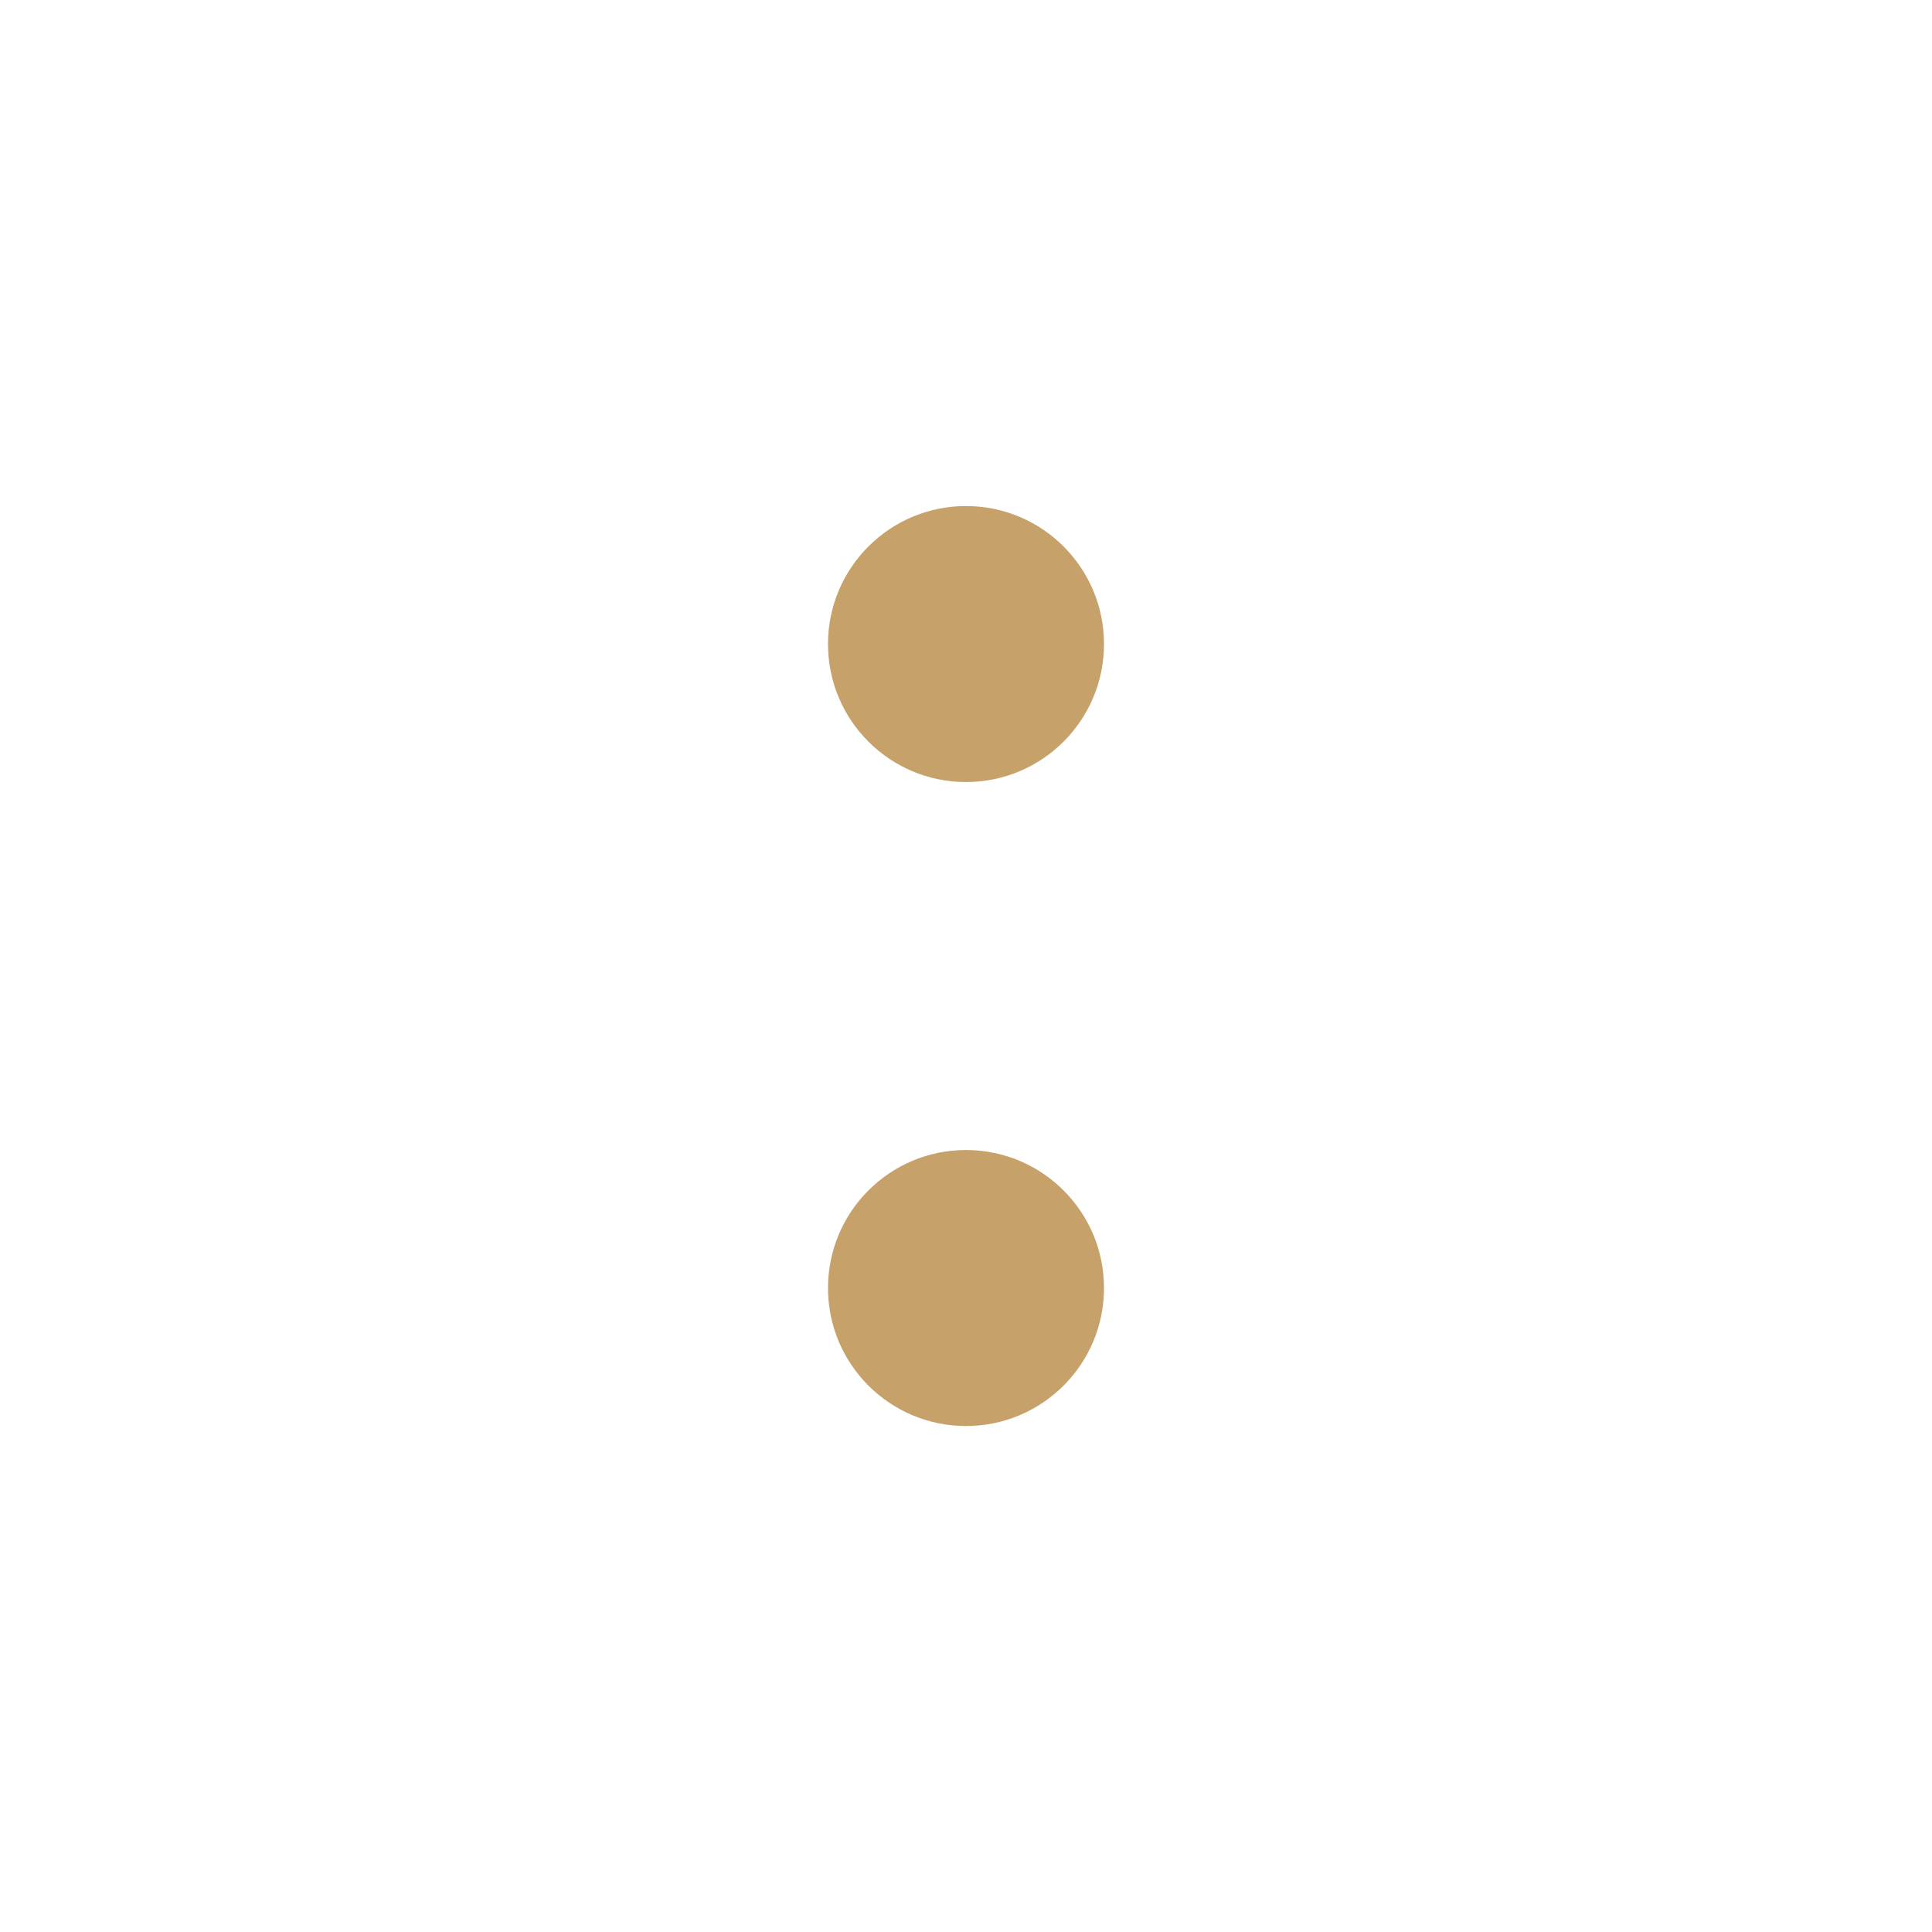
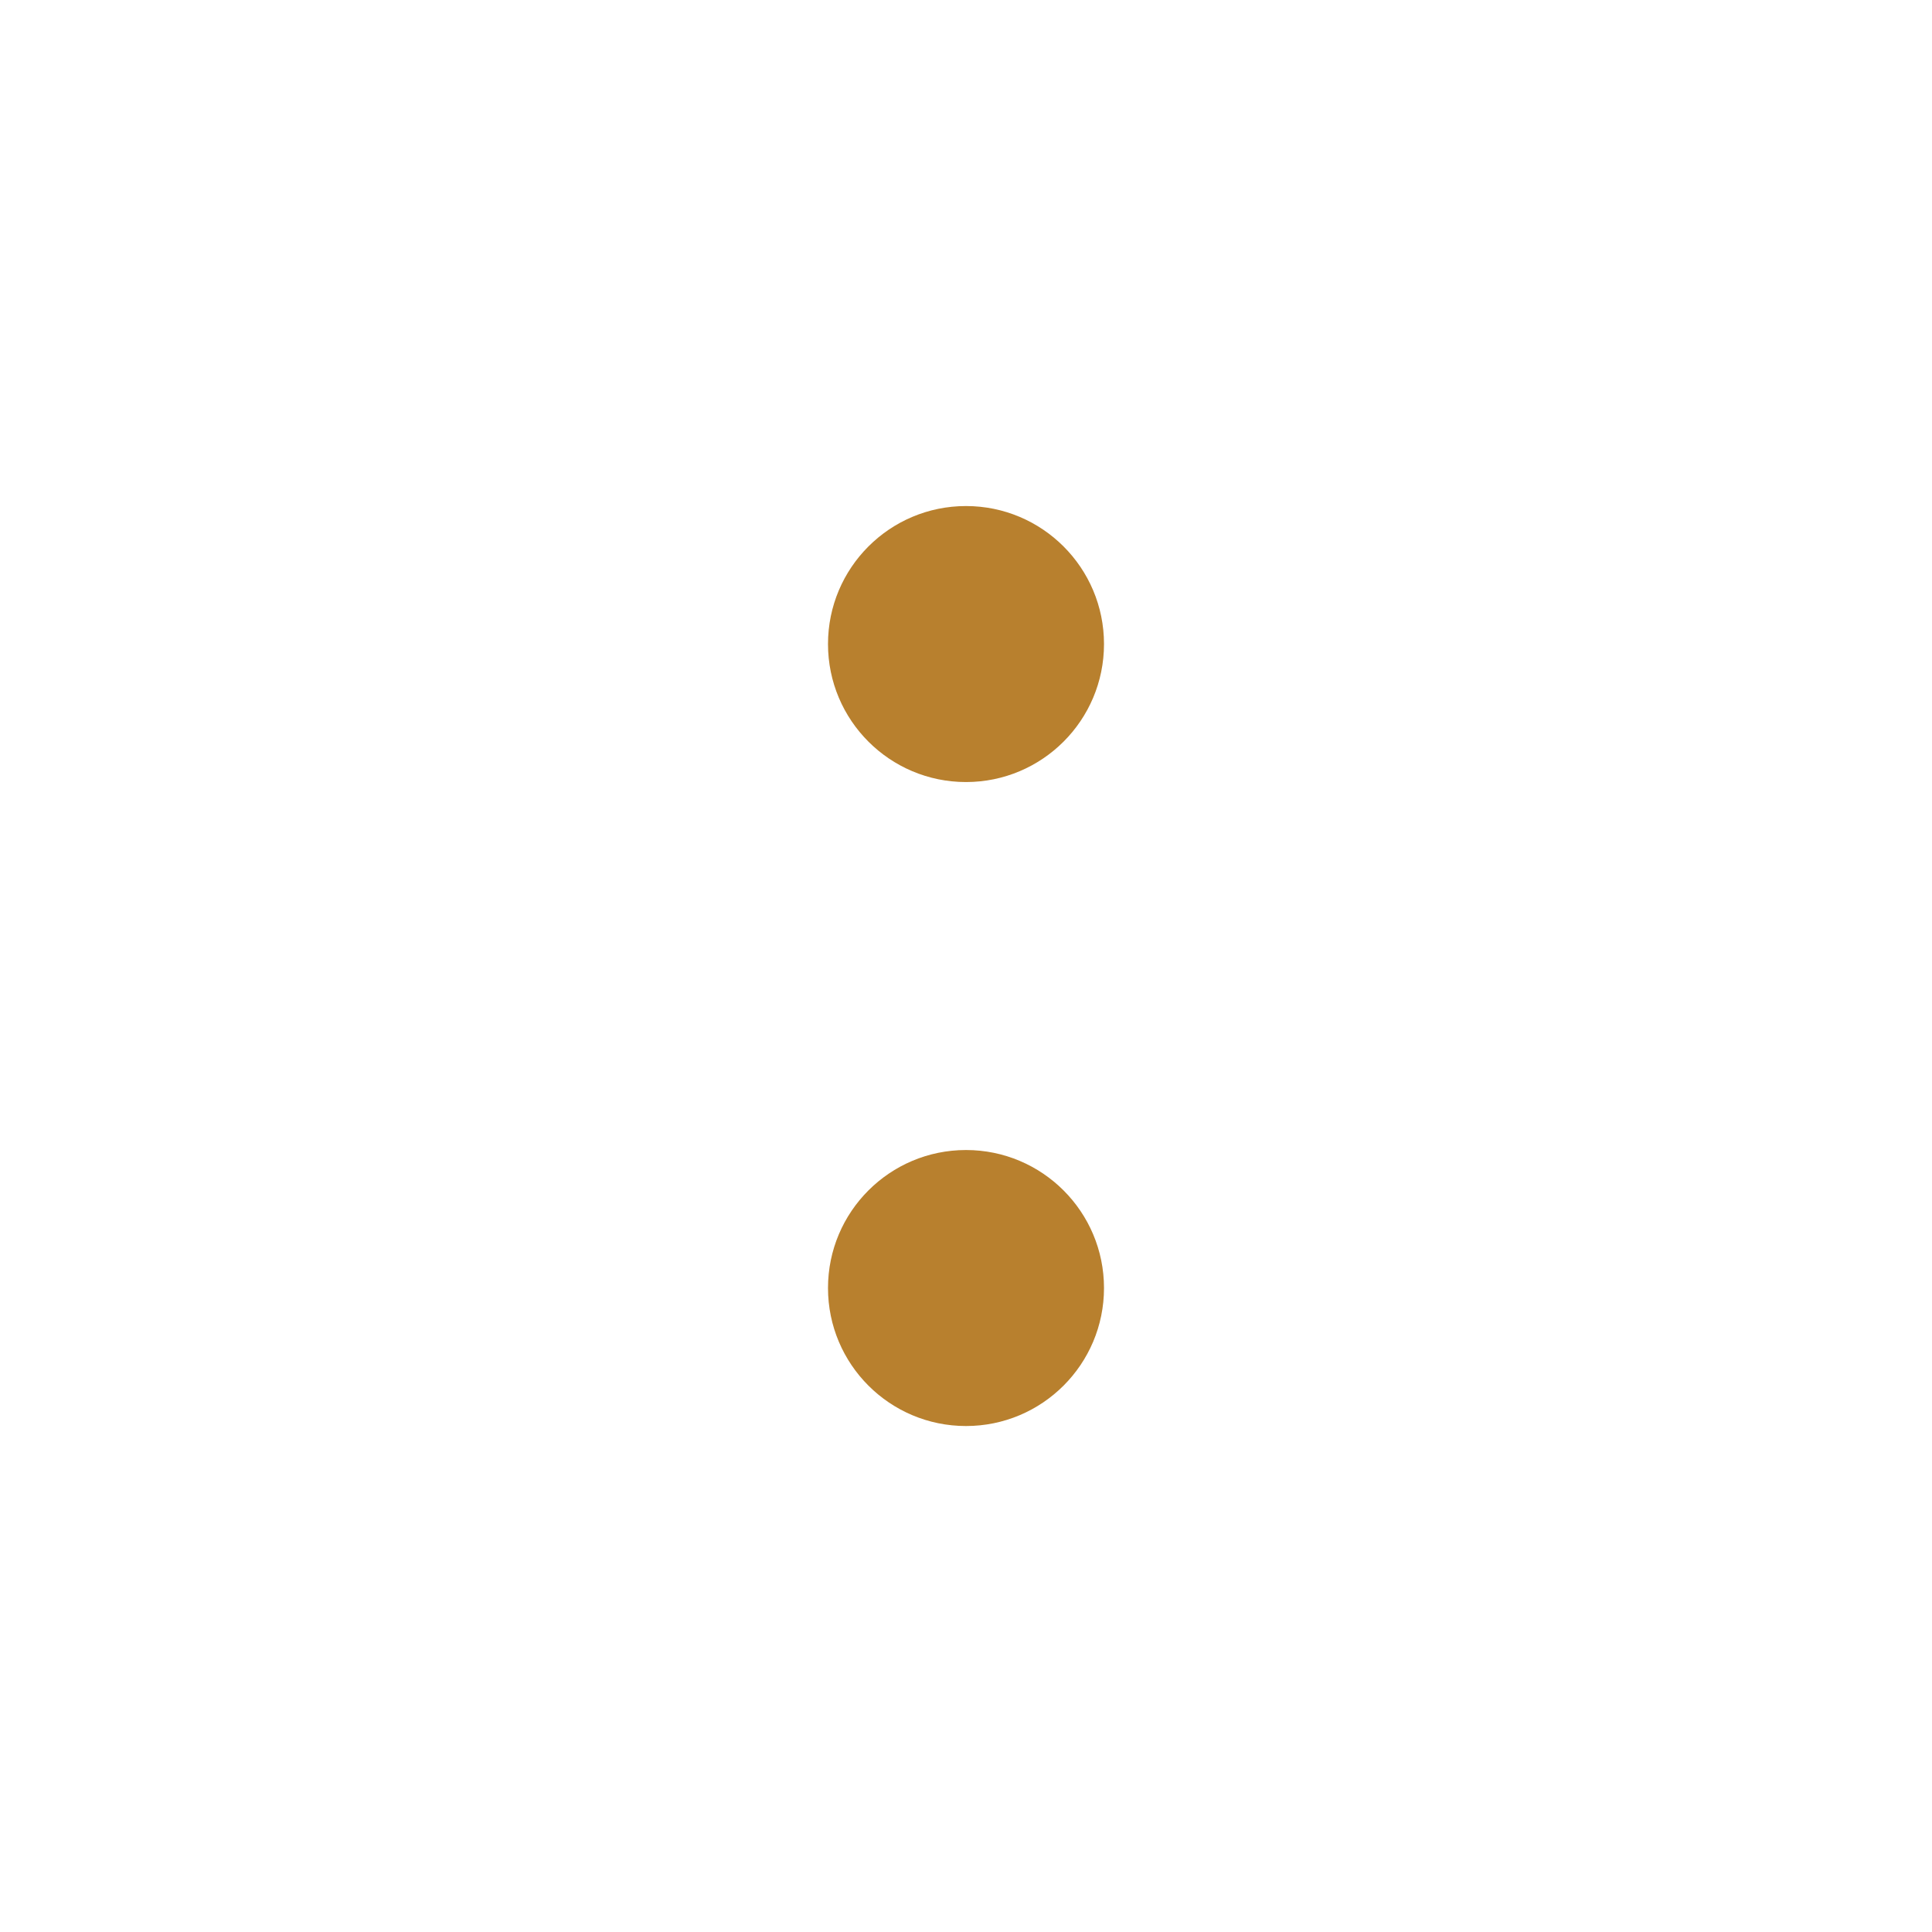
<svg xmlns="http://www.w3.org/2000/svg" t="1739453519153" class="icon" viewBox="0 0 1024 1024" version="1.1" p-id="10697" width="24" height="24">
-   <path d="M585.143 341.358a73.143 73.143 0 1 1-146.286 0 73.143 73.143 0 0 1 146.286 0zM585.143 682.679a73.143 73.143 0 1 1-146.286 0 73.143 73.143 0 0 1 146.286 0z" fill="#c6a16a" p-id="10698" />
+   <path d="M585.143 341.358a73.143 73.143 0 1 1-146.286 0 73.143 73.143 0 0 1 146.286 0zM585.143 682.679a73.143 73.143 0 1 1-146.286 0 73.143 73.143 0 0 1 146.286 0z" fill="#b8802e" p-id="10698" />
</svg>
